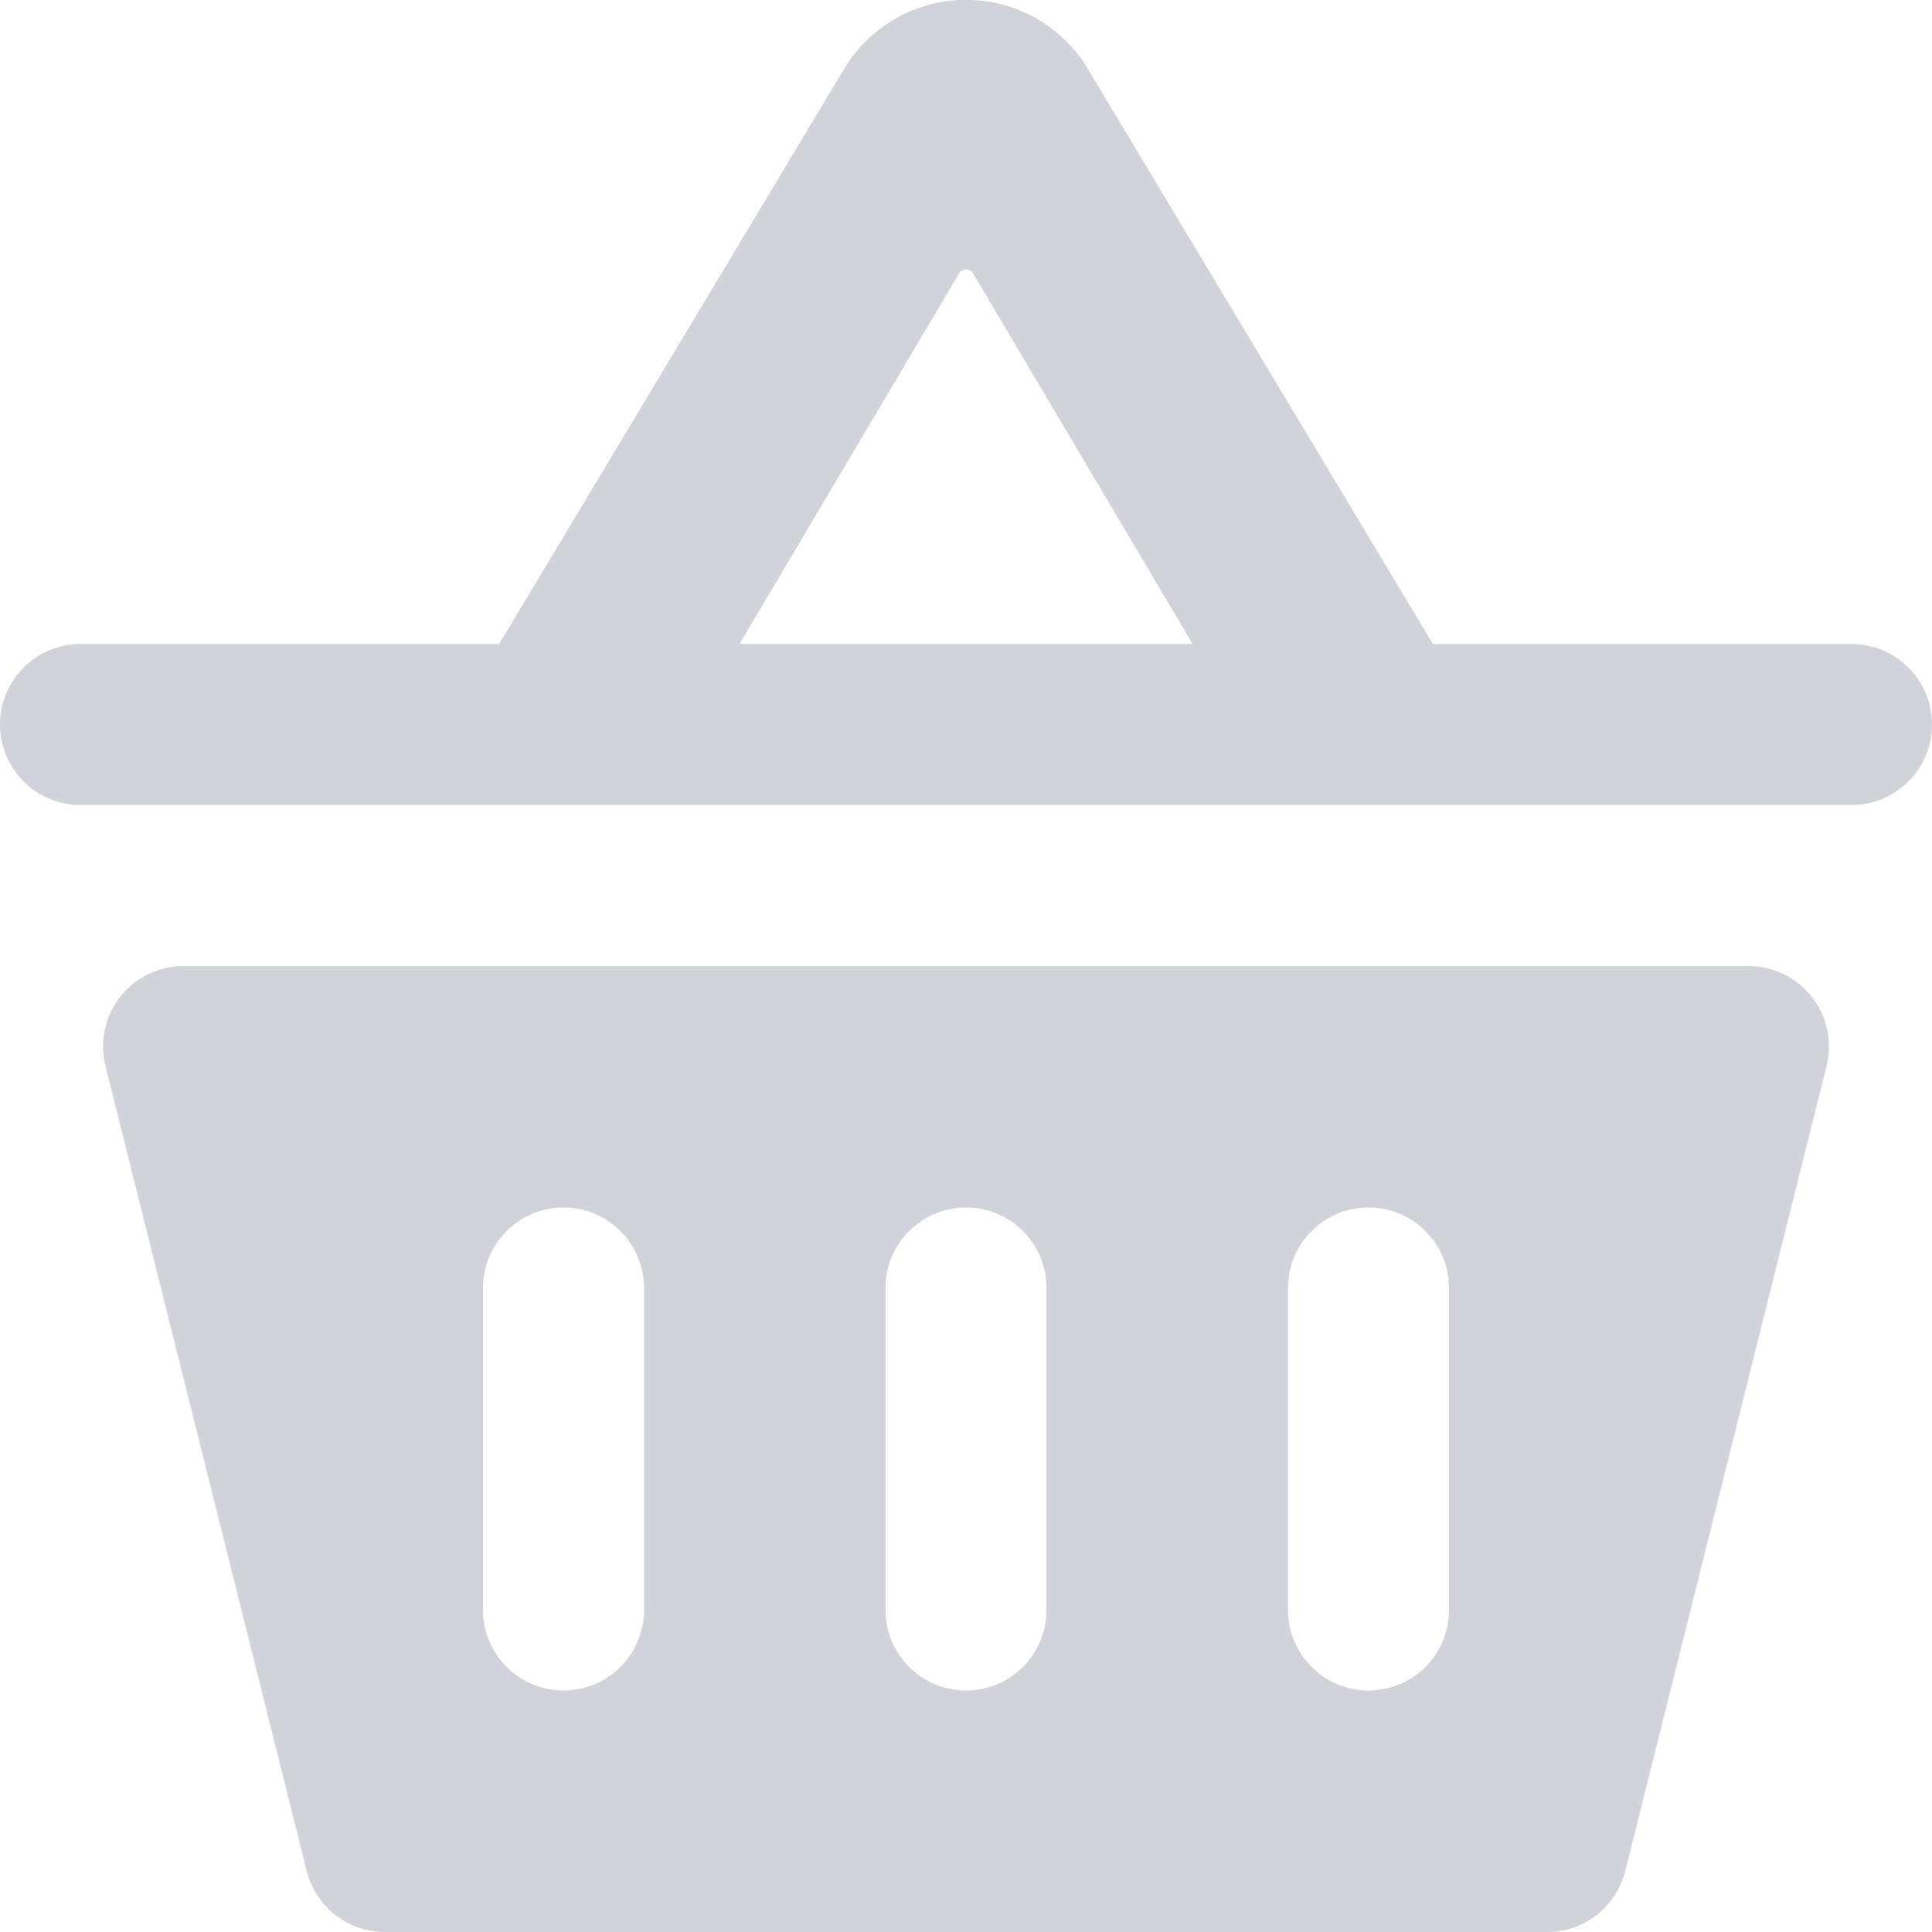
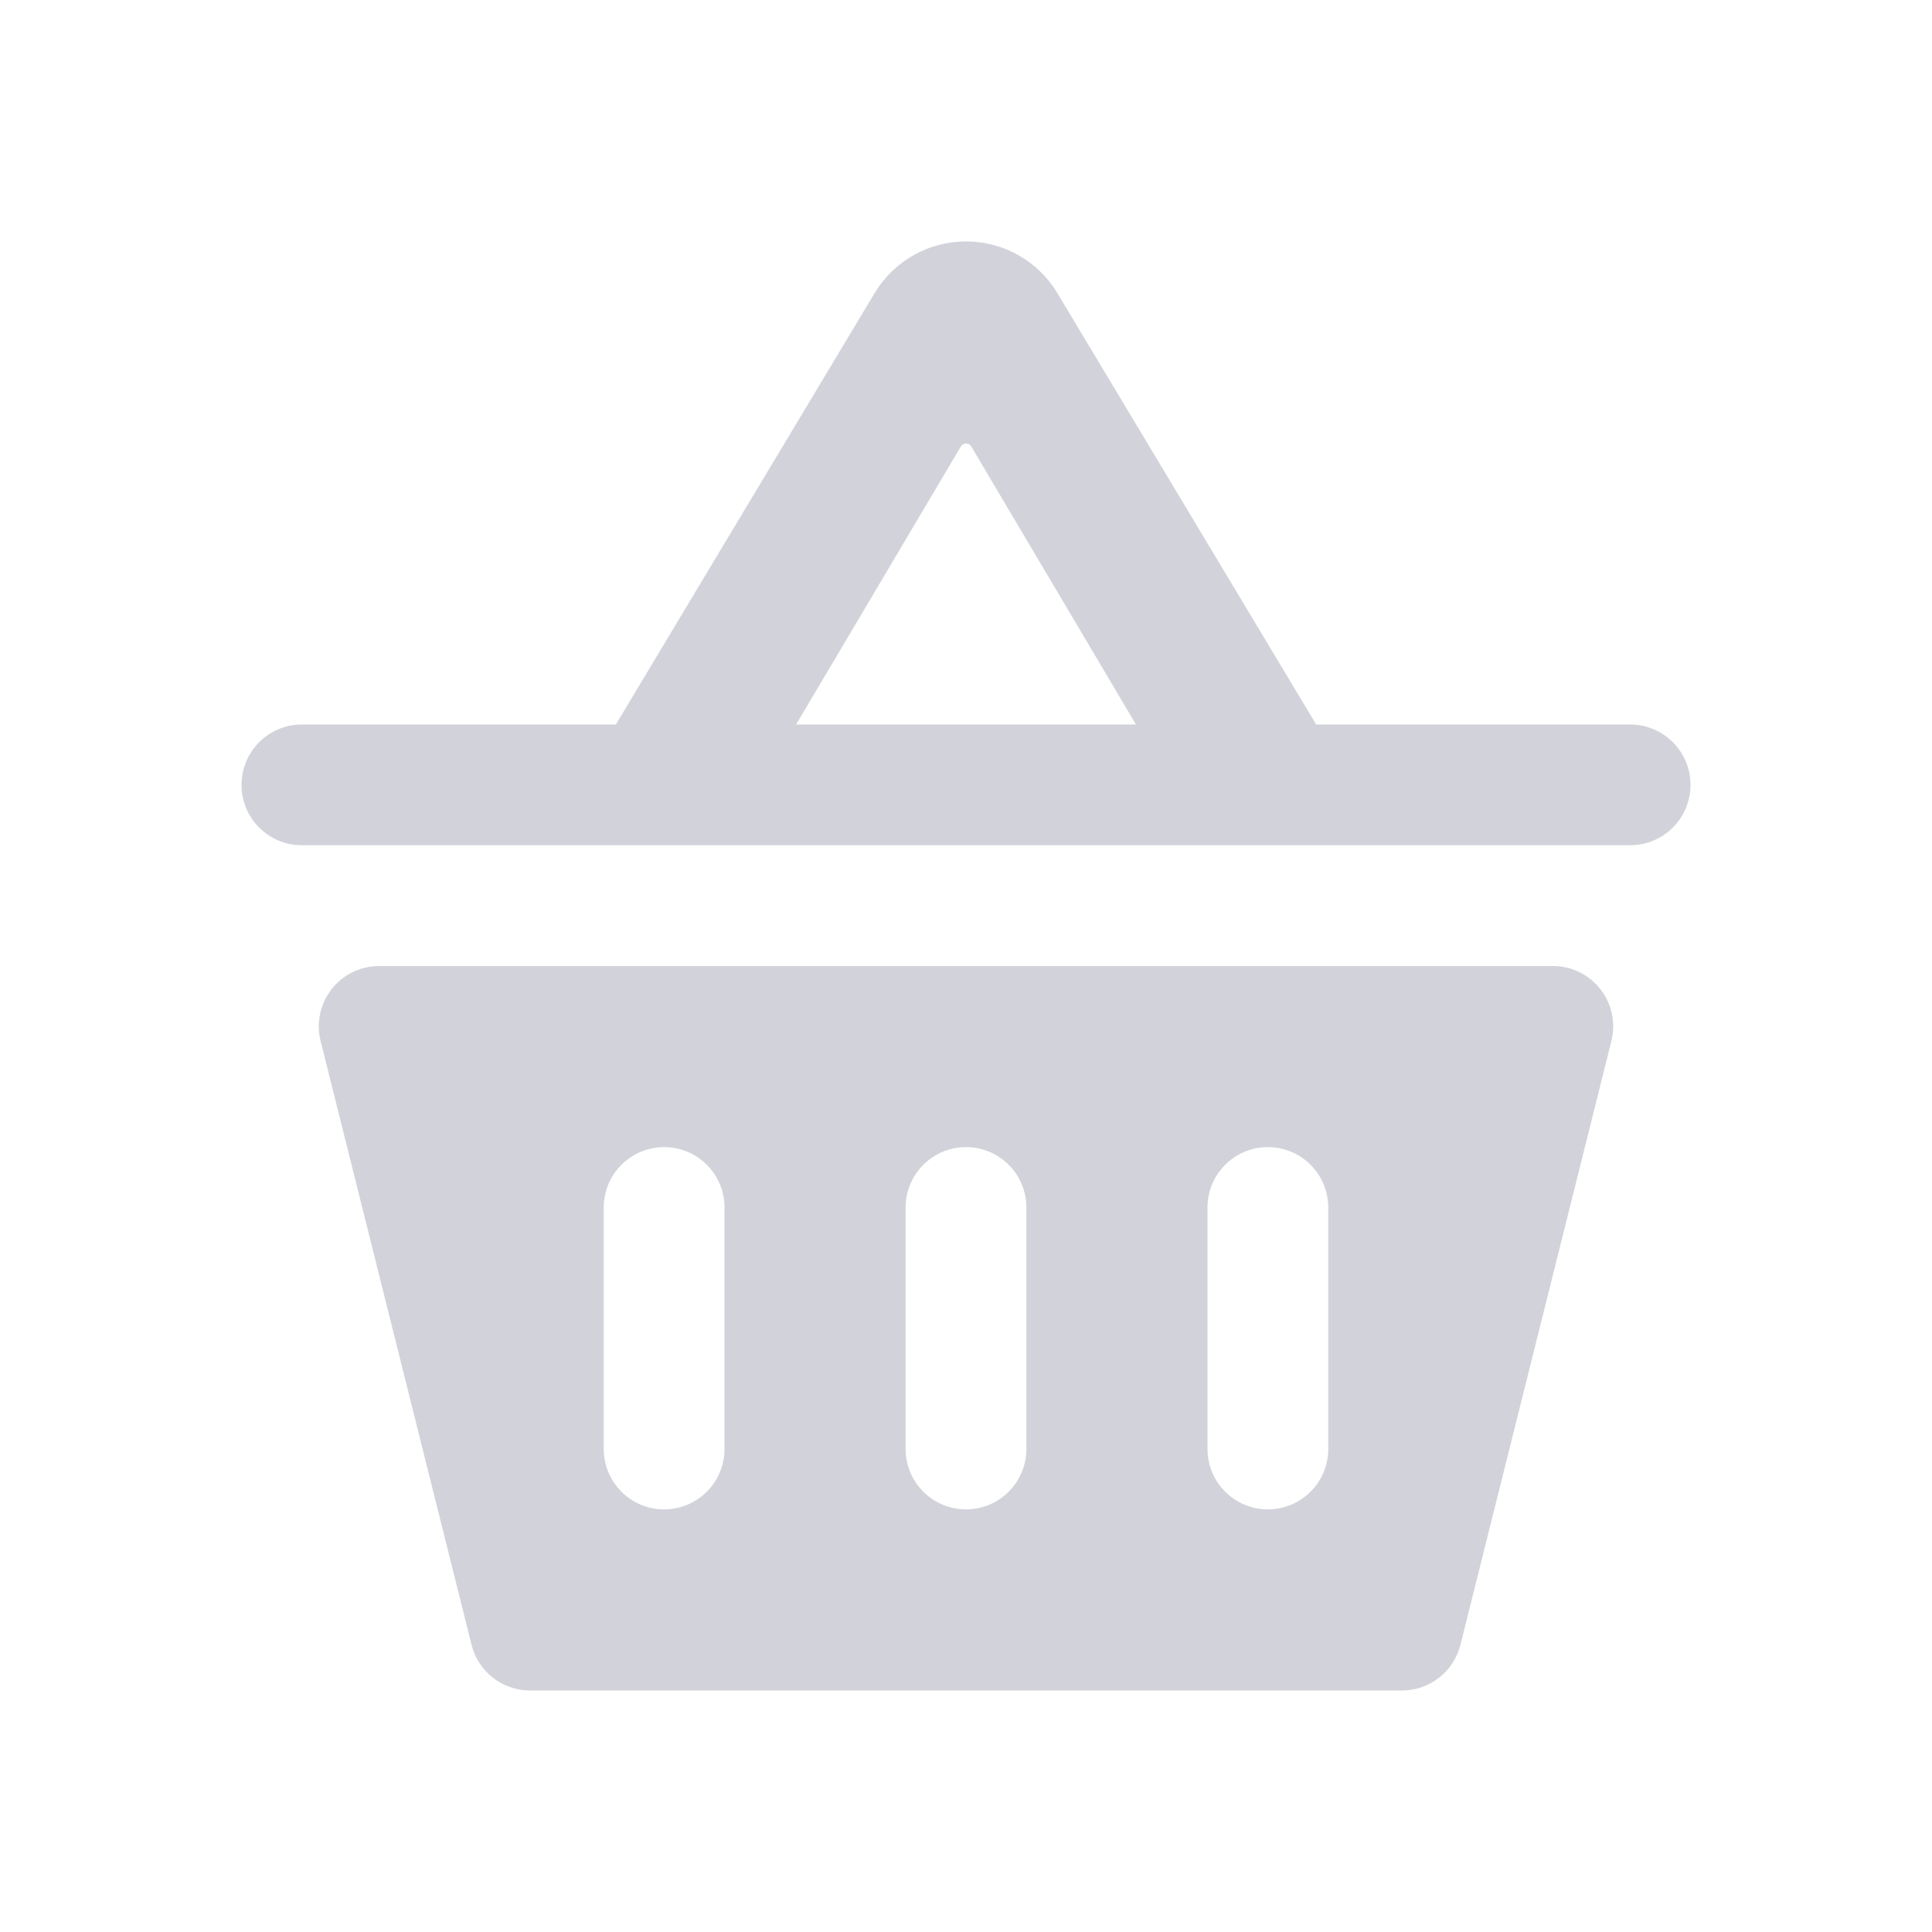
- <svg xmlns="http://www.w3.org/2000/svg" width="24" height="24" fill="none">
-   <path fill-rule="evenodd" clip-rule="evenodd" d="M13.514.857 17.8 8H23a1 1 0 1 1 0 2H1a1 1 0 1 1 0-2h5.2L10.485.857a1.766 1.766 0 0 1 3.03 0ZM9.186 8l2.729-4.605a.1.1 0 0 1 .172 0L14.815 8h-5.63ZM21.72 12a1 1 0 0 1 .97 1.242l-2.5 10a1 1 0 0 1-.97.758H4.78a1 1 0 0 1-.97-.758l-2.5-10A1 1 0 0 1 2.28 12h19.44ZM6 16a1 1 0 1 1 2 0v4a1 1 0 1 1-2 0v-4Zm6-1a1 1 0 0 0-1 1v4a1 1 0 1 0 2 0v-4a1 1 0 0 0-1-1Zm4 1a1 1 0 1 1 2 0v4a1 1 0 1 1-2 0v-4Z" fill="#D2D3DA" />
+ <svg xmlns="http://www.w3.org/2000/svg" width="32" height="32" fill="none">
+   <path fill="#D2D3DA" d="M17.514 4.857 21.8 12H27a1 1 0 1 1 0 2H5a1 1 0 1 1 0-2h5.2l4.285-7.143a1.766 1.766 0 0 1 3.03 0h-.001zM13.186 12l2.729-4.605a.1.1 0 0 1 .172 0L18.815 12h-5.63.001zm12.534 4a1 1 0 0 1 .97 1.242l-2.5 10a1 1 0 0 1-.97.758H8.78a1 1 0 0 1-.97-.758l-2.5-10A1 1 0 0 1 6.28 16h19.44zM10 20a1 1 0 1 1 2 0v4a1 1 0 1 1-2 0v-4zm6-1a1 1 0 0 0-1 1v4a1 1 0 1 0 2 0v-4a1 1 0 0 0-1-1zm4 1a1 1 0 1 1 2 0v4a1 1 0 1 1-2 0v-4z" clip-rule="evenodd" fill-rule="evenodd" />
</svg>
